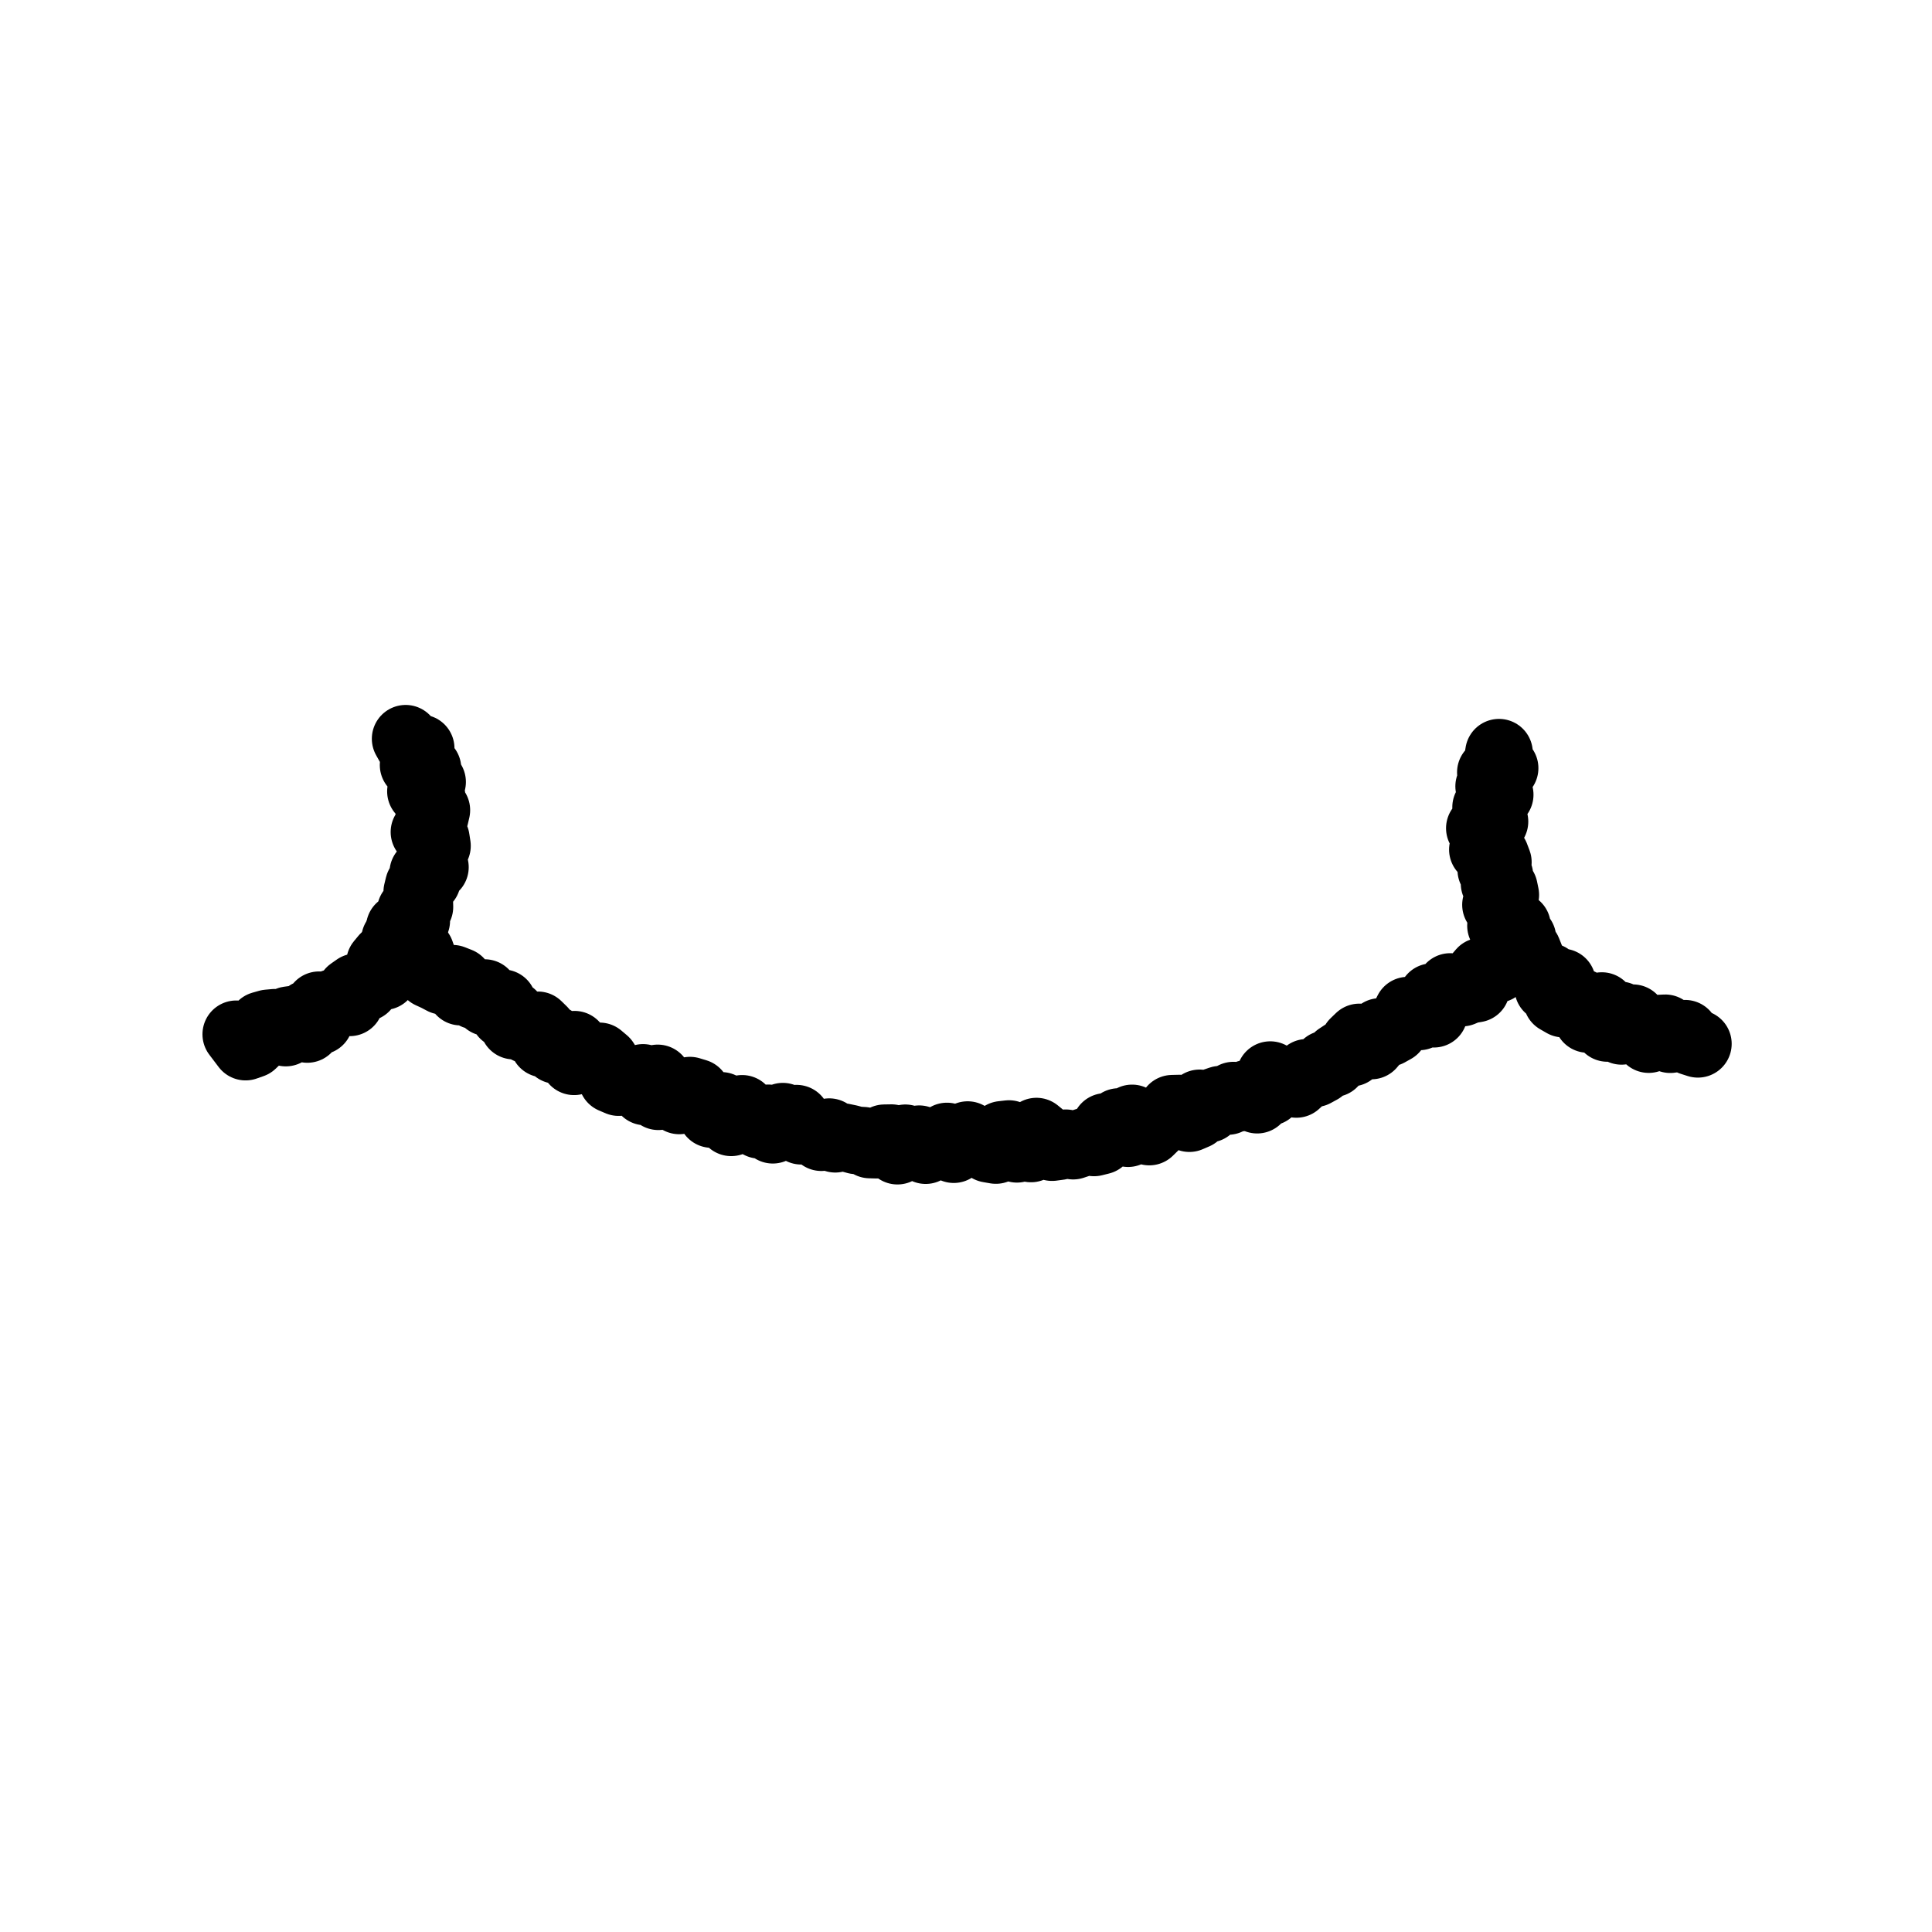
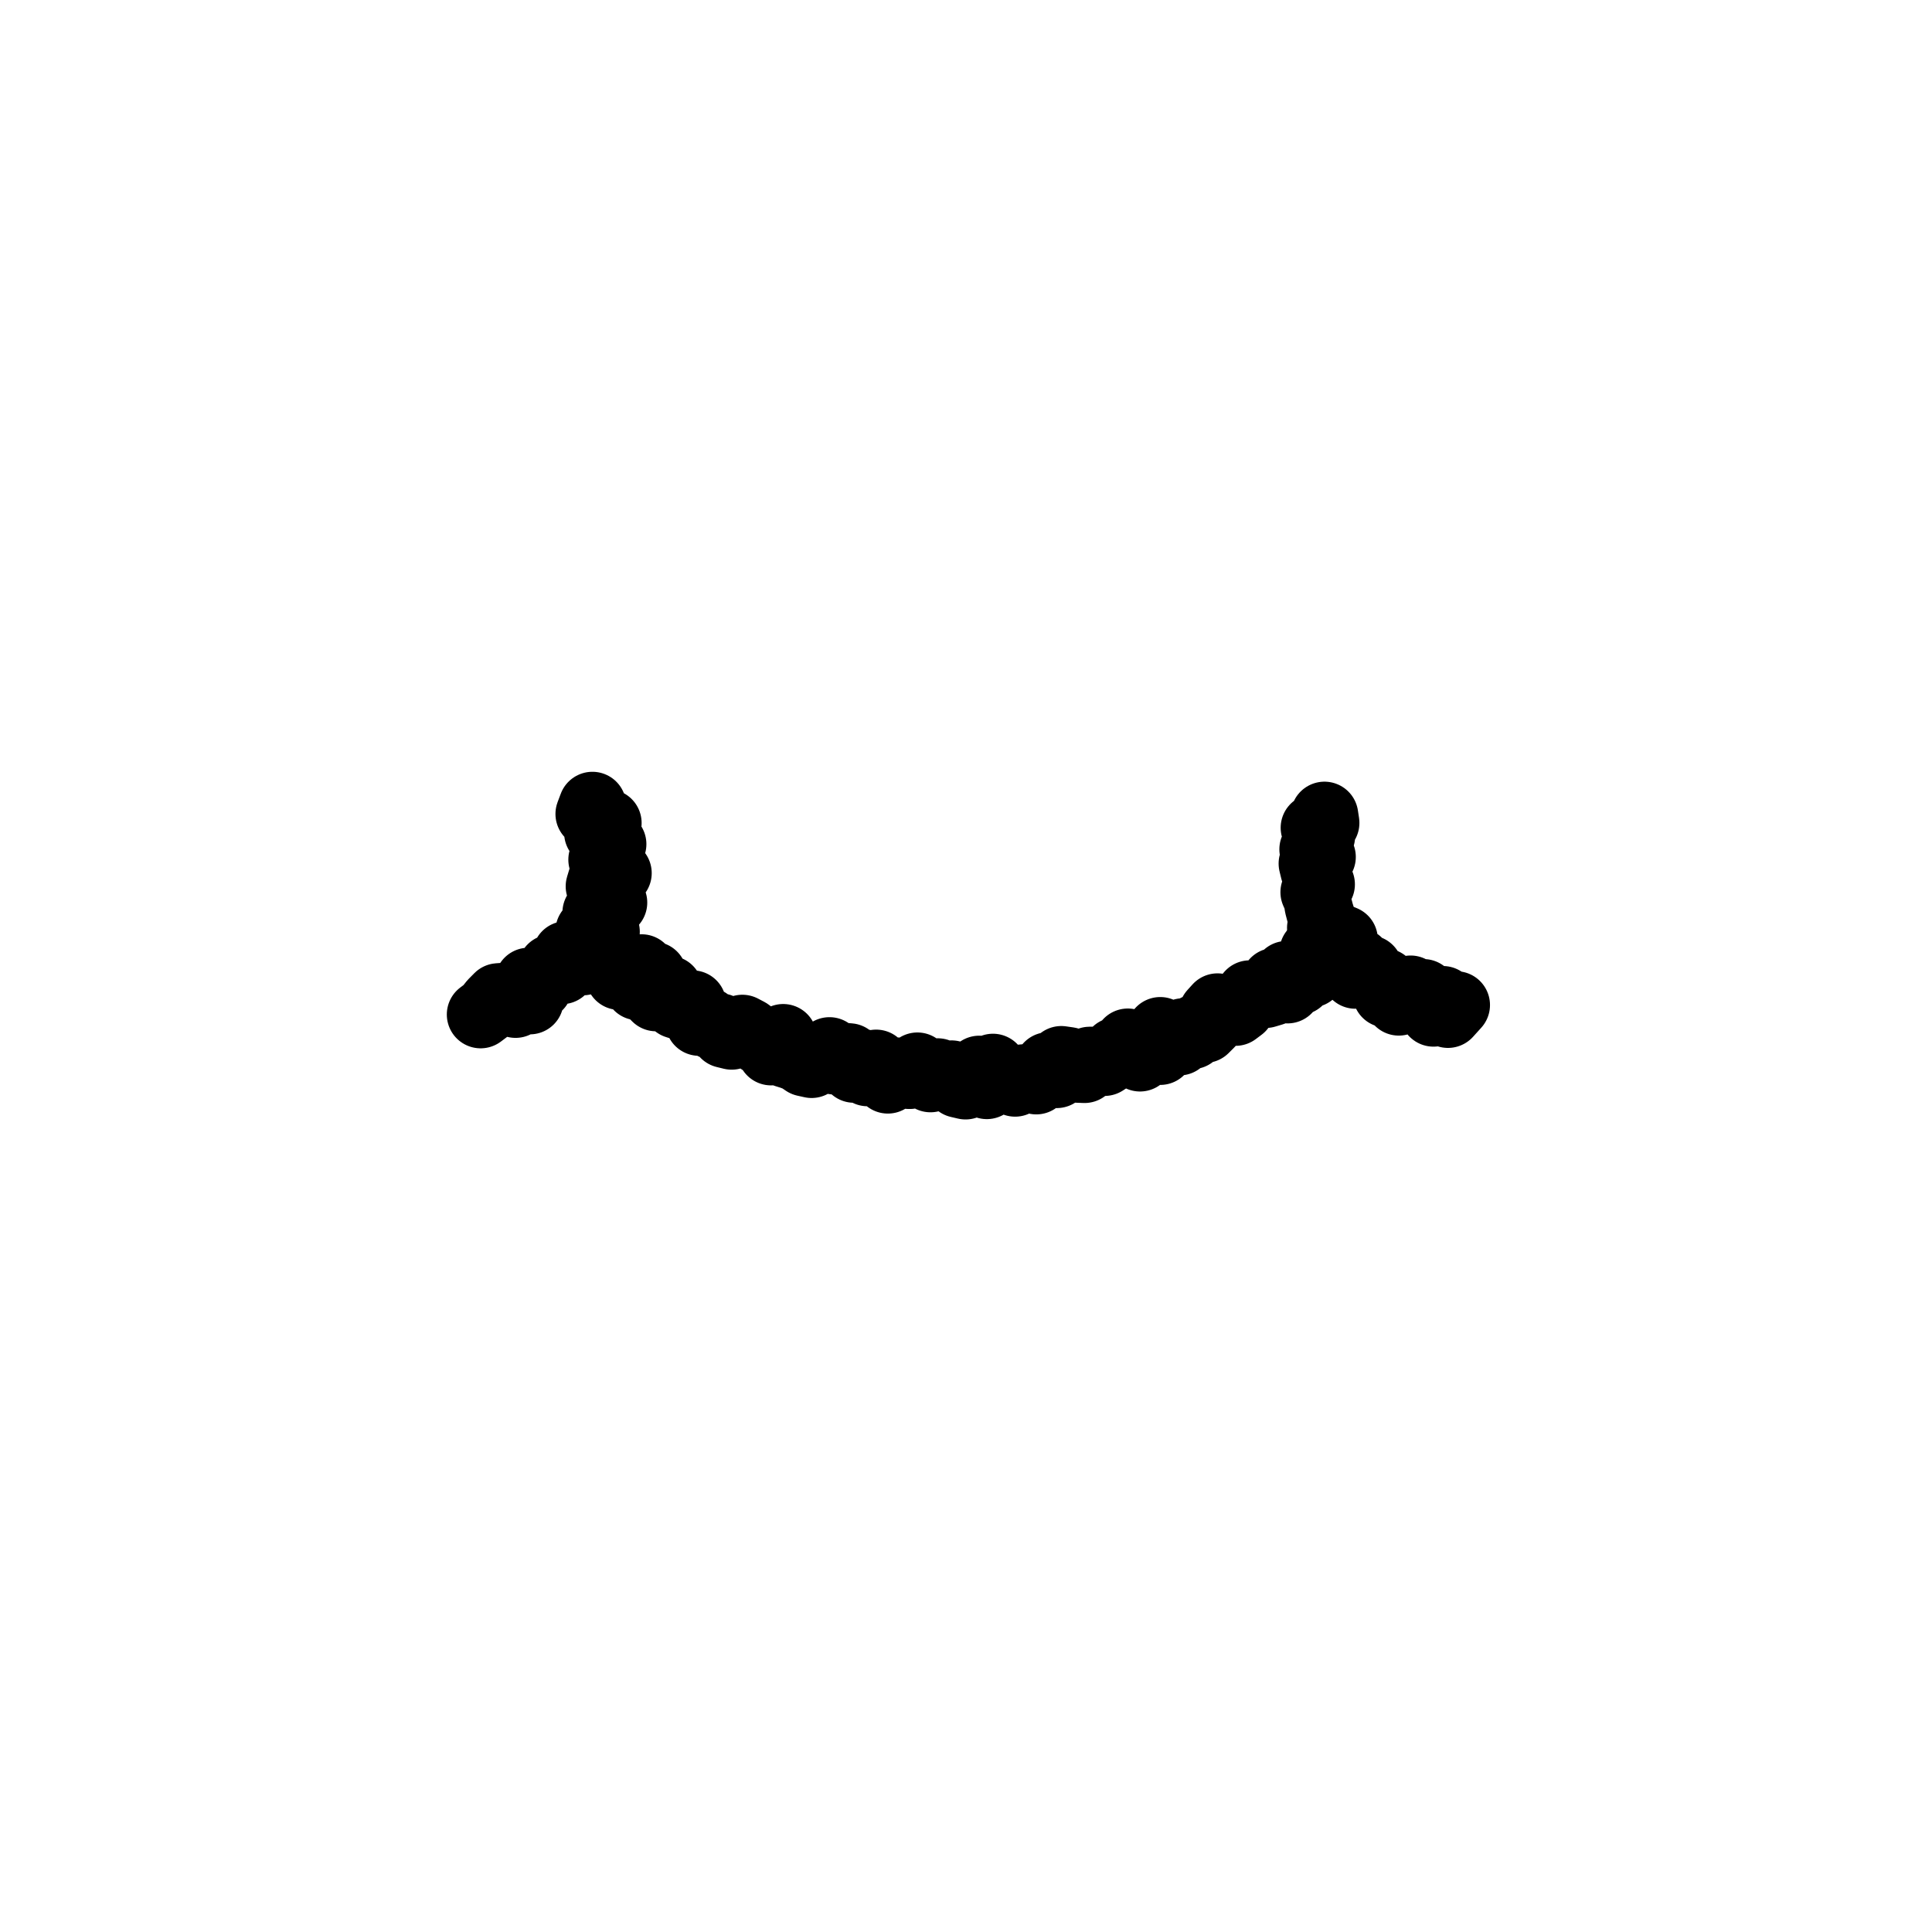
<svg xmlns="http://www.w3.org/2000/svg" id="Sticker" width="1000" height="1000" viewBox="0 0 1000 1000">
-   <polyline points="204.489 486.128 208.98 486.488 208.993 492.1 213.517 492.286 217.659 492.853 219.078 496.887 220.997 500.337 222.503 504.395 225.877 505.943 229.115 507.656 234.285 506.594 237.719 507.943 238.46 513.252 243.032 512.91 245.782 515.277 250.87 514.019 252.1 518.76 255.884 519.485 260.218 519.273 260.847 525.157 265.117 525.016 265.881 530.845 270.064 530.826 272.976 533.008 278.37 530.705 281.03 533.303 281.435 540.168 286.646 538.034 287.899 543.462 292.651 542.098 297.345 540.742 297.15 549.321 301.646 548.342 305.211 549.255 310.323 546.779 313.166 549.179 315.464 552.848 316.871 558.666 320.217 560.095 324.694 558.804 327.855 560.633 332.833 557.92 333.949 564.94 340.413 558.181 340.783 567.416 345.481 565.133 348.372 567.763 351.573 569.572 357.107 564.511 360.527 565.542 362.633 570.665 366.45 570.531 368.355 576.619 373.388 572.41 376.685 573.928 378.472 580.905 384.125 573.936 386.794 577.87 389.836 580.53 393.15 582.203 397.666 578.845 400.004 584.743 405.201 577.993 407.866 582.652 412.275 579.02 414.698 585.259 418.498 584.573 421.905 585.979 425.121 588.603 429.206 586.005 432.329 589.406 436.11 588.548 439.653 589.284 443.173 590.245 446.79 590.444 450.214 592.385 453.849 592.486 457.797 589.163 461.409 589.103 464.522 595.576 468.603 589.183 472.09 590.995 475.763 589.659 479.118 595.307 482.879 591.593 486.47 592.087 490.138 588.251 493.66 594.805 497.285 590.491 500.849 587.526 504.481 591.193 508.05 590.025 511.799 594.6 515.458 595.239 518.694 587.391 522.246 586.984 526.346 594.61 529.78 591.858 533.628 594.44 536.463 585.716 540.376 588.9 544.533 593.747 548.143 593.265 551.619 591.748 555.452 592.981 558.966 591.809 562.478 590.69 566.261 591.312 569.808 590.43 572.232 583.297 576.194 584.959 579.047 580.76 583.877 586.526 585.966 578.892 590.636 583.455 594.861 585.684 597.898 582.71 600.773 579.225 604.239 578.232 606.818 573.882 610.499 573.793 615.61 578.752 618.969 577.301 620.908 571.099 625.511 573.893 628.194 570.37 631.594 569.207 635.596 569.861 638.463 567.085 642.606 568.05 645.741 566.086 650.708 569.179 652.377 563.239 656.962 565.144 657.479 556.482 663.132 561.021 666.263 559.115 670.975 561.039 673.818 558.419 676.418 555.284 680.48 555.535 683.676 553.79 686.332 550.872 690.074 550.343 692.498 546.995 695.542 544.996 699.484 544.844 700.905 539.585 703.608 536.978 709.786 541.15 712.3 538.133 714.268 534.137 718.605 534.6 721.761 532.841 724.182 529.76 726.731 526.942 728.679 523.105 734.56 526.095 737.426 523.831 742.153 524.696 741.215 516.129 746.136 517.293 748.981 515.035 750.615 510.87 756.716 513.763 760.1 512.325 764.011 511.678 764.412 505.695 766.851 502.851 770.356 501.606 774.712 501.574 775.629 496.541 779.022 495.107 784.137 496.07 785.863 492.25" style="fill: none; stroke: #000; stroke-linecap: round; stroke-linejoin: round; stroke-width: 35px;" />
-   <polyline points="775.877 389.602 775.312 393.171 778.776 397.59 771.666 399.785 775.229 404.069 770.787 407.009 776.235 411.335 772.166 414.445 769.209 417.805 769.58 421.47 773.534 425.23 765.968 428.687 771.17 432.324 769.848 435.963 767.54 439.74 773.995 442.857 775.286 446.252 771.891 450.283 776.089 453.2 773.591 457.289 778.433 459.813 779.133 463.204 774.322 468.329 778.466 470.754 780.318 473.841 776.916 479.165 785.195 479.309 779.119 486.408 787.996 485.611 785.733 491.131 790.705 492.11 792.041 495.477 792.029 500.053 795.338 501.985 798.361 504.055 801.805 505.6 801.365 511.403 808.489 508.492 805.931 517.584 809.197 519.462 814.891 517.525 818.238 518.873 821.187 520.867 821.837 527.414 829.105 520.742 830.367 526.476 831.989 532.063 838.367 525.52 839.306 533.573 845.201 527.031 847.404 531.97 850.771 533.243 853.365 537.835 858.288 532.422 861.924 532.247 864.513 537.879 868.26 537.36 872.209 535.063 875.298 539.142 878.817 540.269" style="fill: none; stroke: #000; stroke-linecap: round; stroke-linejoin: round; stroke-width: 35px;" />
-   <polyline points="122.294 535.346 127.118 541.719 130.625 540.481 133.655 537.571 135.417 530.647 138.772 529.699 142.346 529.377 147.912 534.449 149.356 528.073 152.969 527.578 159.049 532.589 159.466 524.73 165.253 528.4 165.149 520.314 170.084 521.937 172.579 519.087 176.351 518.365 181.004 518.808 181.419 513.052 184.34 511.007 189.049 511.139 190.891 507.681 193.417 505.091 198.693 505.264 196.695 498.292 198.942 495.587 204.266 495.354 203.651 490.35 210.142 490.505 209.465 485.683 206.923 480.092 210.931 478.333 215.452 476.565 212.616 471.437 217.089 469.408 216.982 465.596 215.968 461.632 216.782 458.27 221.023 455.591 219.091 451.633 225.104 448.857 223.741 445.019 224.05 441.394 226.171 437.808 225.597 434.116 219.702 430.657 222.507 426.96 224.962 423.129 225.852 419.335 221.451 416.245 223.383 412.271 217.878 409.617 223.65 404.739 218.304 402.229 221.256 397.755 214.082 395.968 215.836 391.737 217.736 387.354 211.741 385.53 209.963 382.376" style="fill: none; stroke: #000; stroke-linecap: round; stroke-linejoin: round; stroke-width: 35px;" />
+   <polyline points="305.54 483.381 303.835 490.815 309.374 489.803 308.886 496.289 312.575 497.514 317.831 496.529 320.114 499.535 320.567 505.227 327.234 501.922 332.096 501.076 330.21 510.587 338.097 504.892 336.918 513.647 339.586 516.296 346.207 512.182 347.122 517.838 350.021 520.103 353.548 521.224 358.416 519.753 360.046 524.466 361.854 528.99 366.127 528.566 369.022 530.967 372.719 531.655 375.096 535.282 378.708 536.162 384.243 532.377 387.443 534.059 390.423 536.327 393.354 538.793 396.535 540.653 399.11 544.29 405.378 537.177 406.442 545.426 409.922 546.52 413.331 547.854 416.506 550.028 420.088 550.825 424.869 547.016 429.337 543.986 431.807 549.006 435.983 546.855 439.575 547.131 441.991 553.286 446.272 550.115 449.05 555.1 453.482 550.423 456.684 553.198 459.552 558.886 463.786 554.443 467.207 556.316 470.826 556.522 474.847 551.901 478.202 554.879 481.604 558.221 485.39 554.913 488.927 556.492 492.543 556.006 496.102 561.073 499.768 561.928 503.334 555.897 506.86 553.566 510.785 561.751 513.95 552.554 517.916 558.366 521.503 557.62 525.419 560.484 528.857 558.117 532.487 557.776 536.367 559.311 539.726 556.897 542.605 551.748 546.978 556.044 549.32 548.571 553.057 549.106 557.584 553.277 561.344 553.42 564.042 548.924 567.745 548.878 571.709 549.757 574.914 547.678 577.661 544.092 581.043 542.862 583.758 539.501 590.069 547.458 591.428 539.97 595.328 540.241 600.542 544.055 600.542 533.562 605.864 537.461 610.431 539.138 612.353 534.194 617 535.897 619.287 532.009 623.563 532.689 626.317 529.952 627.599 524.17 630.193 521.303 634.752 522.444 639.504 523.827 642.452 521.618 644.392 517.553 646.861 514.559 651.244 515.039 655.142 514.574 658.718 513.503 659.749 508.139 666.446 512.211 665.98 504.526 672.356 507.858 674.963 505.158 678.555 503.981 681.007 501.074 679.7 492.688 686.724 496.52 688.054 492.088 693.192 493.033" style="fill: none; stroke: #000; stroke-linecap: round; stroke-linejoin: round; stroke-width: 35px;" />
+   <polyline points="685.545 422.089 686.128 425.933 680.369 428.451 683.911 432.77 681.476 436.091 679.692 439.601 684.262 443.554 679.307 446.992 680.212 450.683 681.641 454.285 683.799 457.723 680.245 461.787 681.798 465.282 682.364 468.923 683.296 472.49 684.4 476.009 683.66 480.28 687.492 482.698 691.691 484.601 695.656 486.257 691.978 492.956 693.901 496.224 695.246 500.111 702.915 497.757 701.544 504.623 708.629 501.592 709.824 505.893 713.4 506.869 716.585 508.363 717.608 514.366 722.003 513.554 724.012 518.527 730.111 512.067 732.659 515.736 736.804 513.909 739.309 518.785 741.98 524.245 746.842 517.509 749.471 524.902 753.719 520.2" style="fill: none; stroke: #000; stroke-linecap: round; stroke-linejoin: round; stroke-width: 35px;" />
+   <polyline points="248.77 525.109 252.172 522.553 255.046 518.967 257.922 516.057 261.564 515.786 266.846 519.708 269.589 516.55 274.242 517.879 273.556 508.032 278.813 510.427 280.391 506.012 283.654 504.601 285.495 501.148 290.777 502.267 291.477 497.595 293.063 494.277 301.751 497.667 301.473 492.473 303.803 489.663 308.999 488.645 304.963 481.972 313.661 482.289 308.97 476.15 308.609 472.313 311.567 469.559 317.518 467.165 311.64 462.392 310.295 458.76 311.307 455.398 319.83 451.921 312.564 448.421 311.666 444.957 315.511 440.915 317.074 436.924 313.938 433.737 309.484 431.038 314.606 425.978 310.019 423.465 305.003 421.301 306.635 416.973" style="fill: none; stroke: #000; stroke-linecap: round; stroke-linejoin: round; stroke-width: 35px;" />
</svg>
